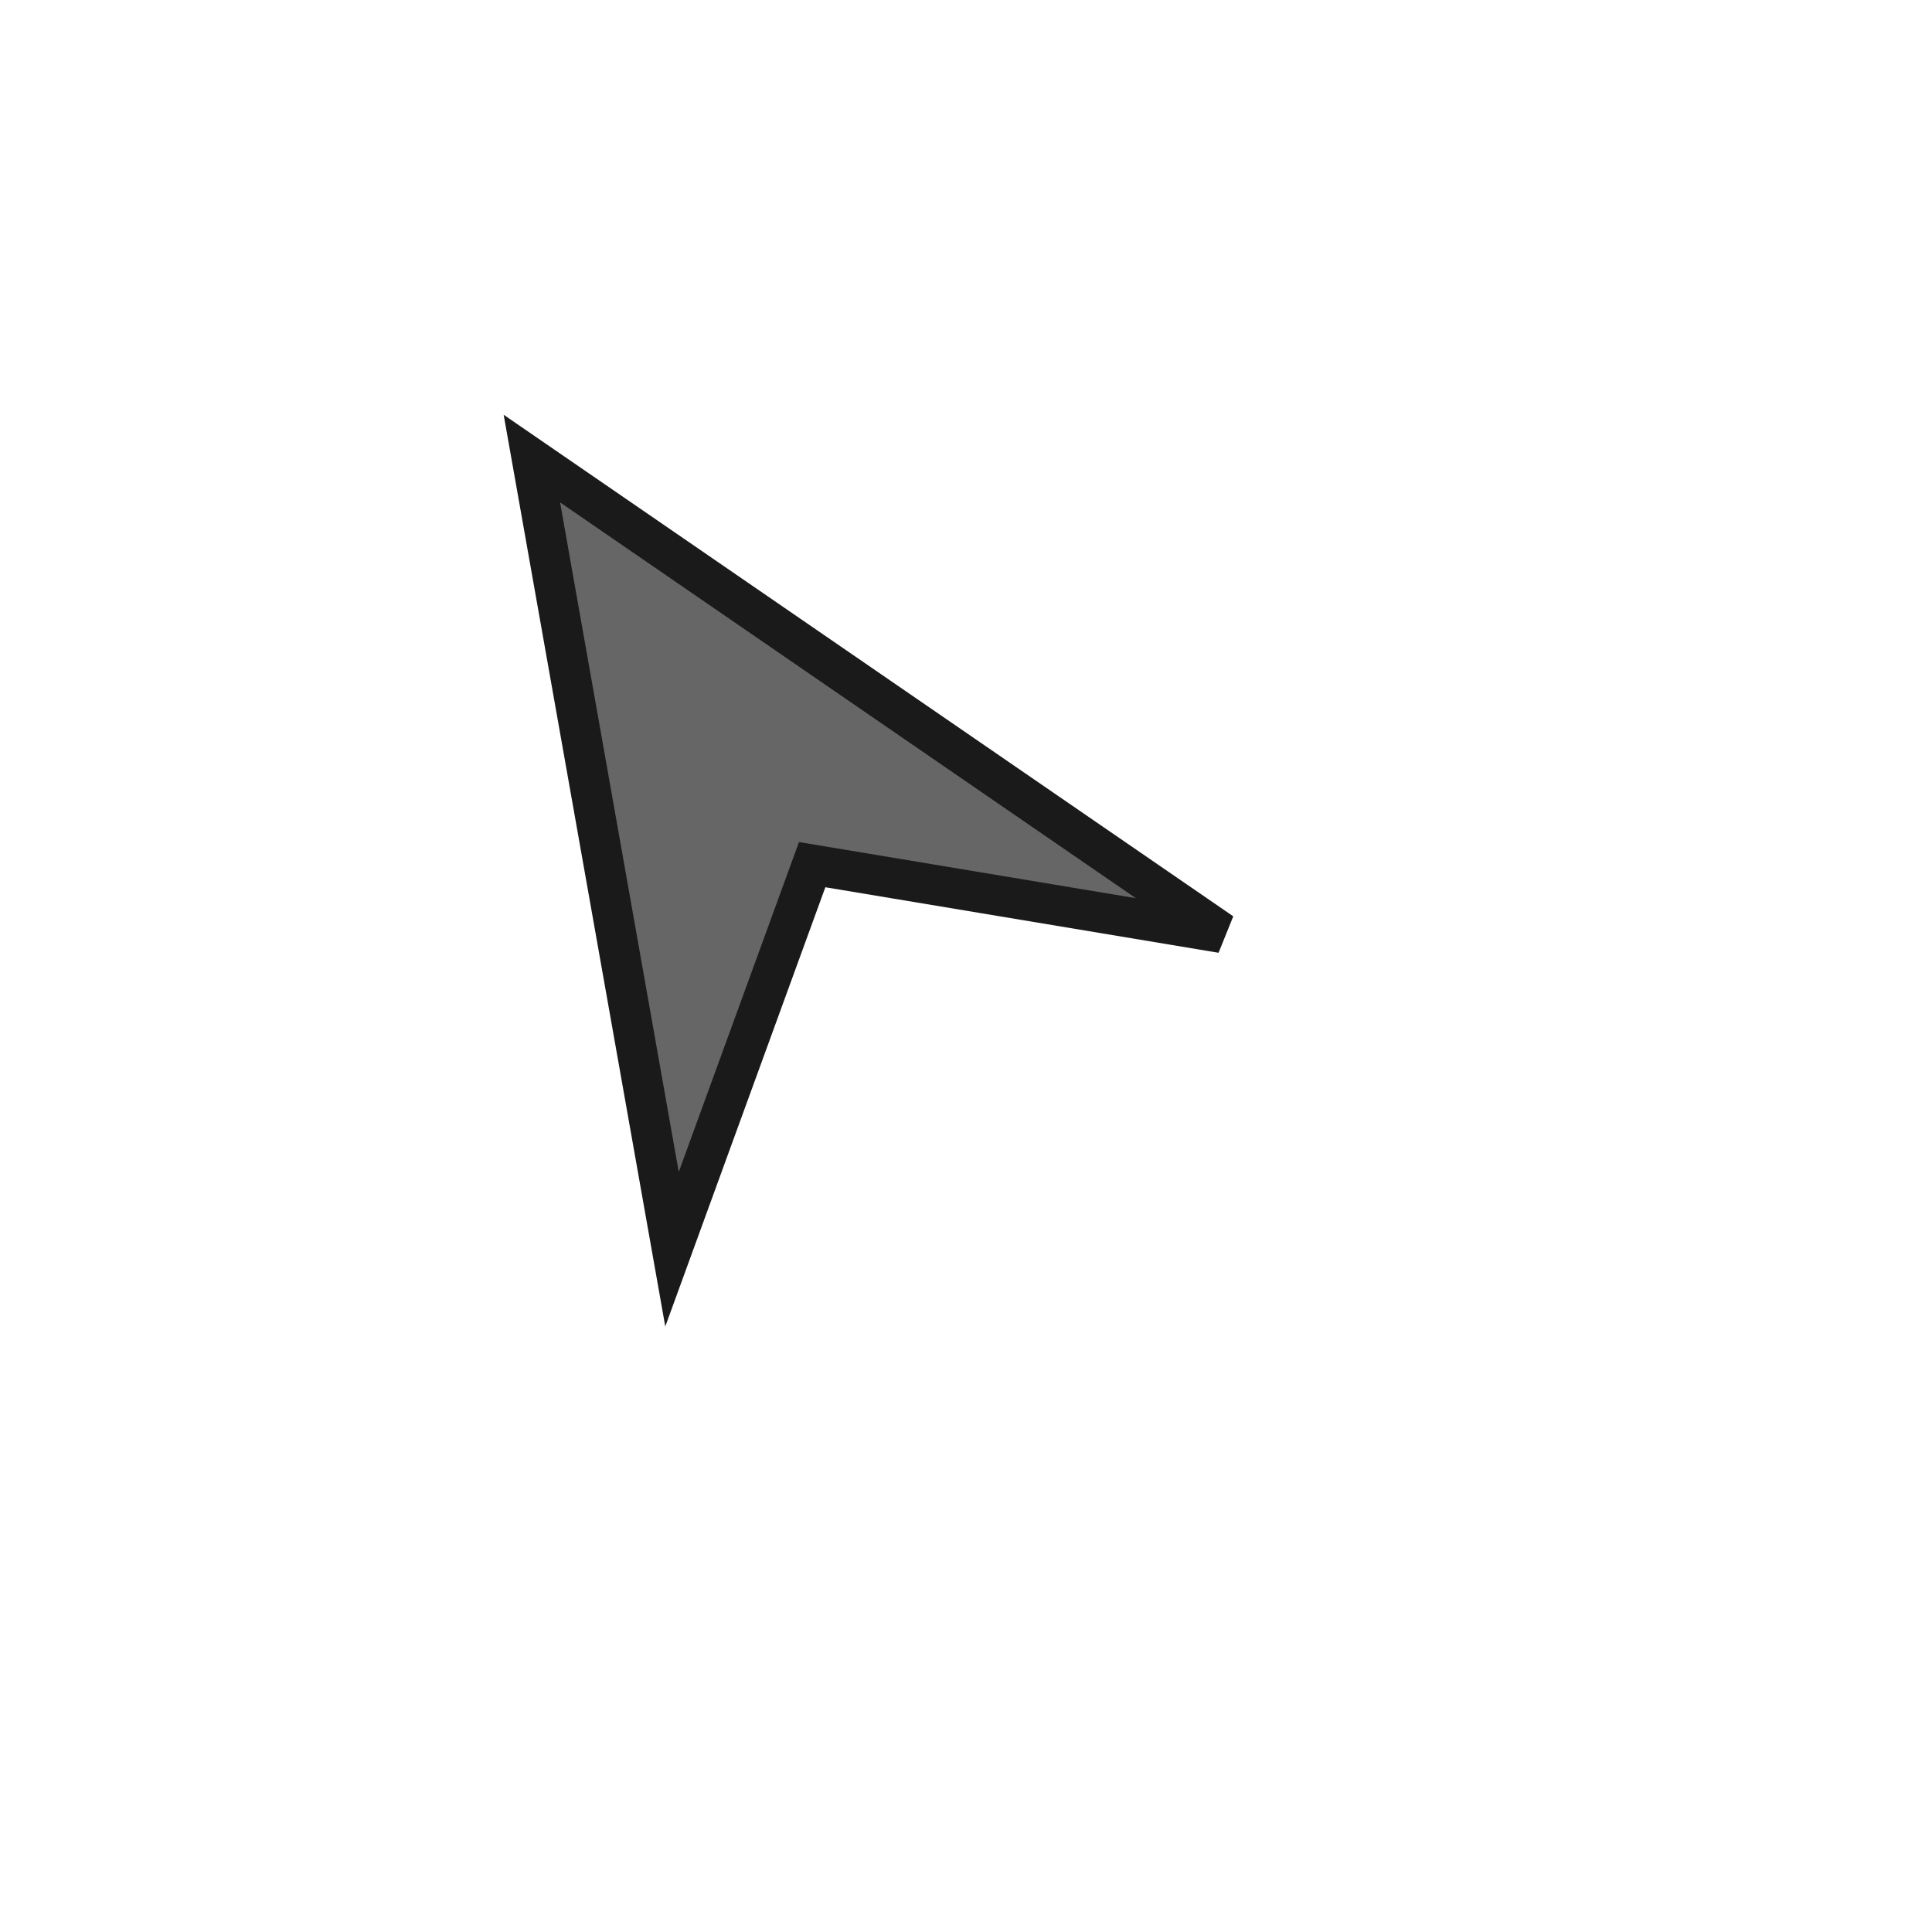
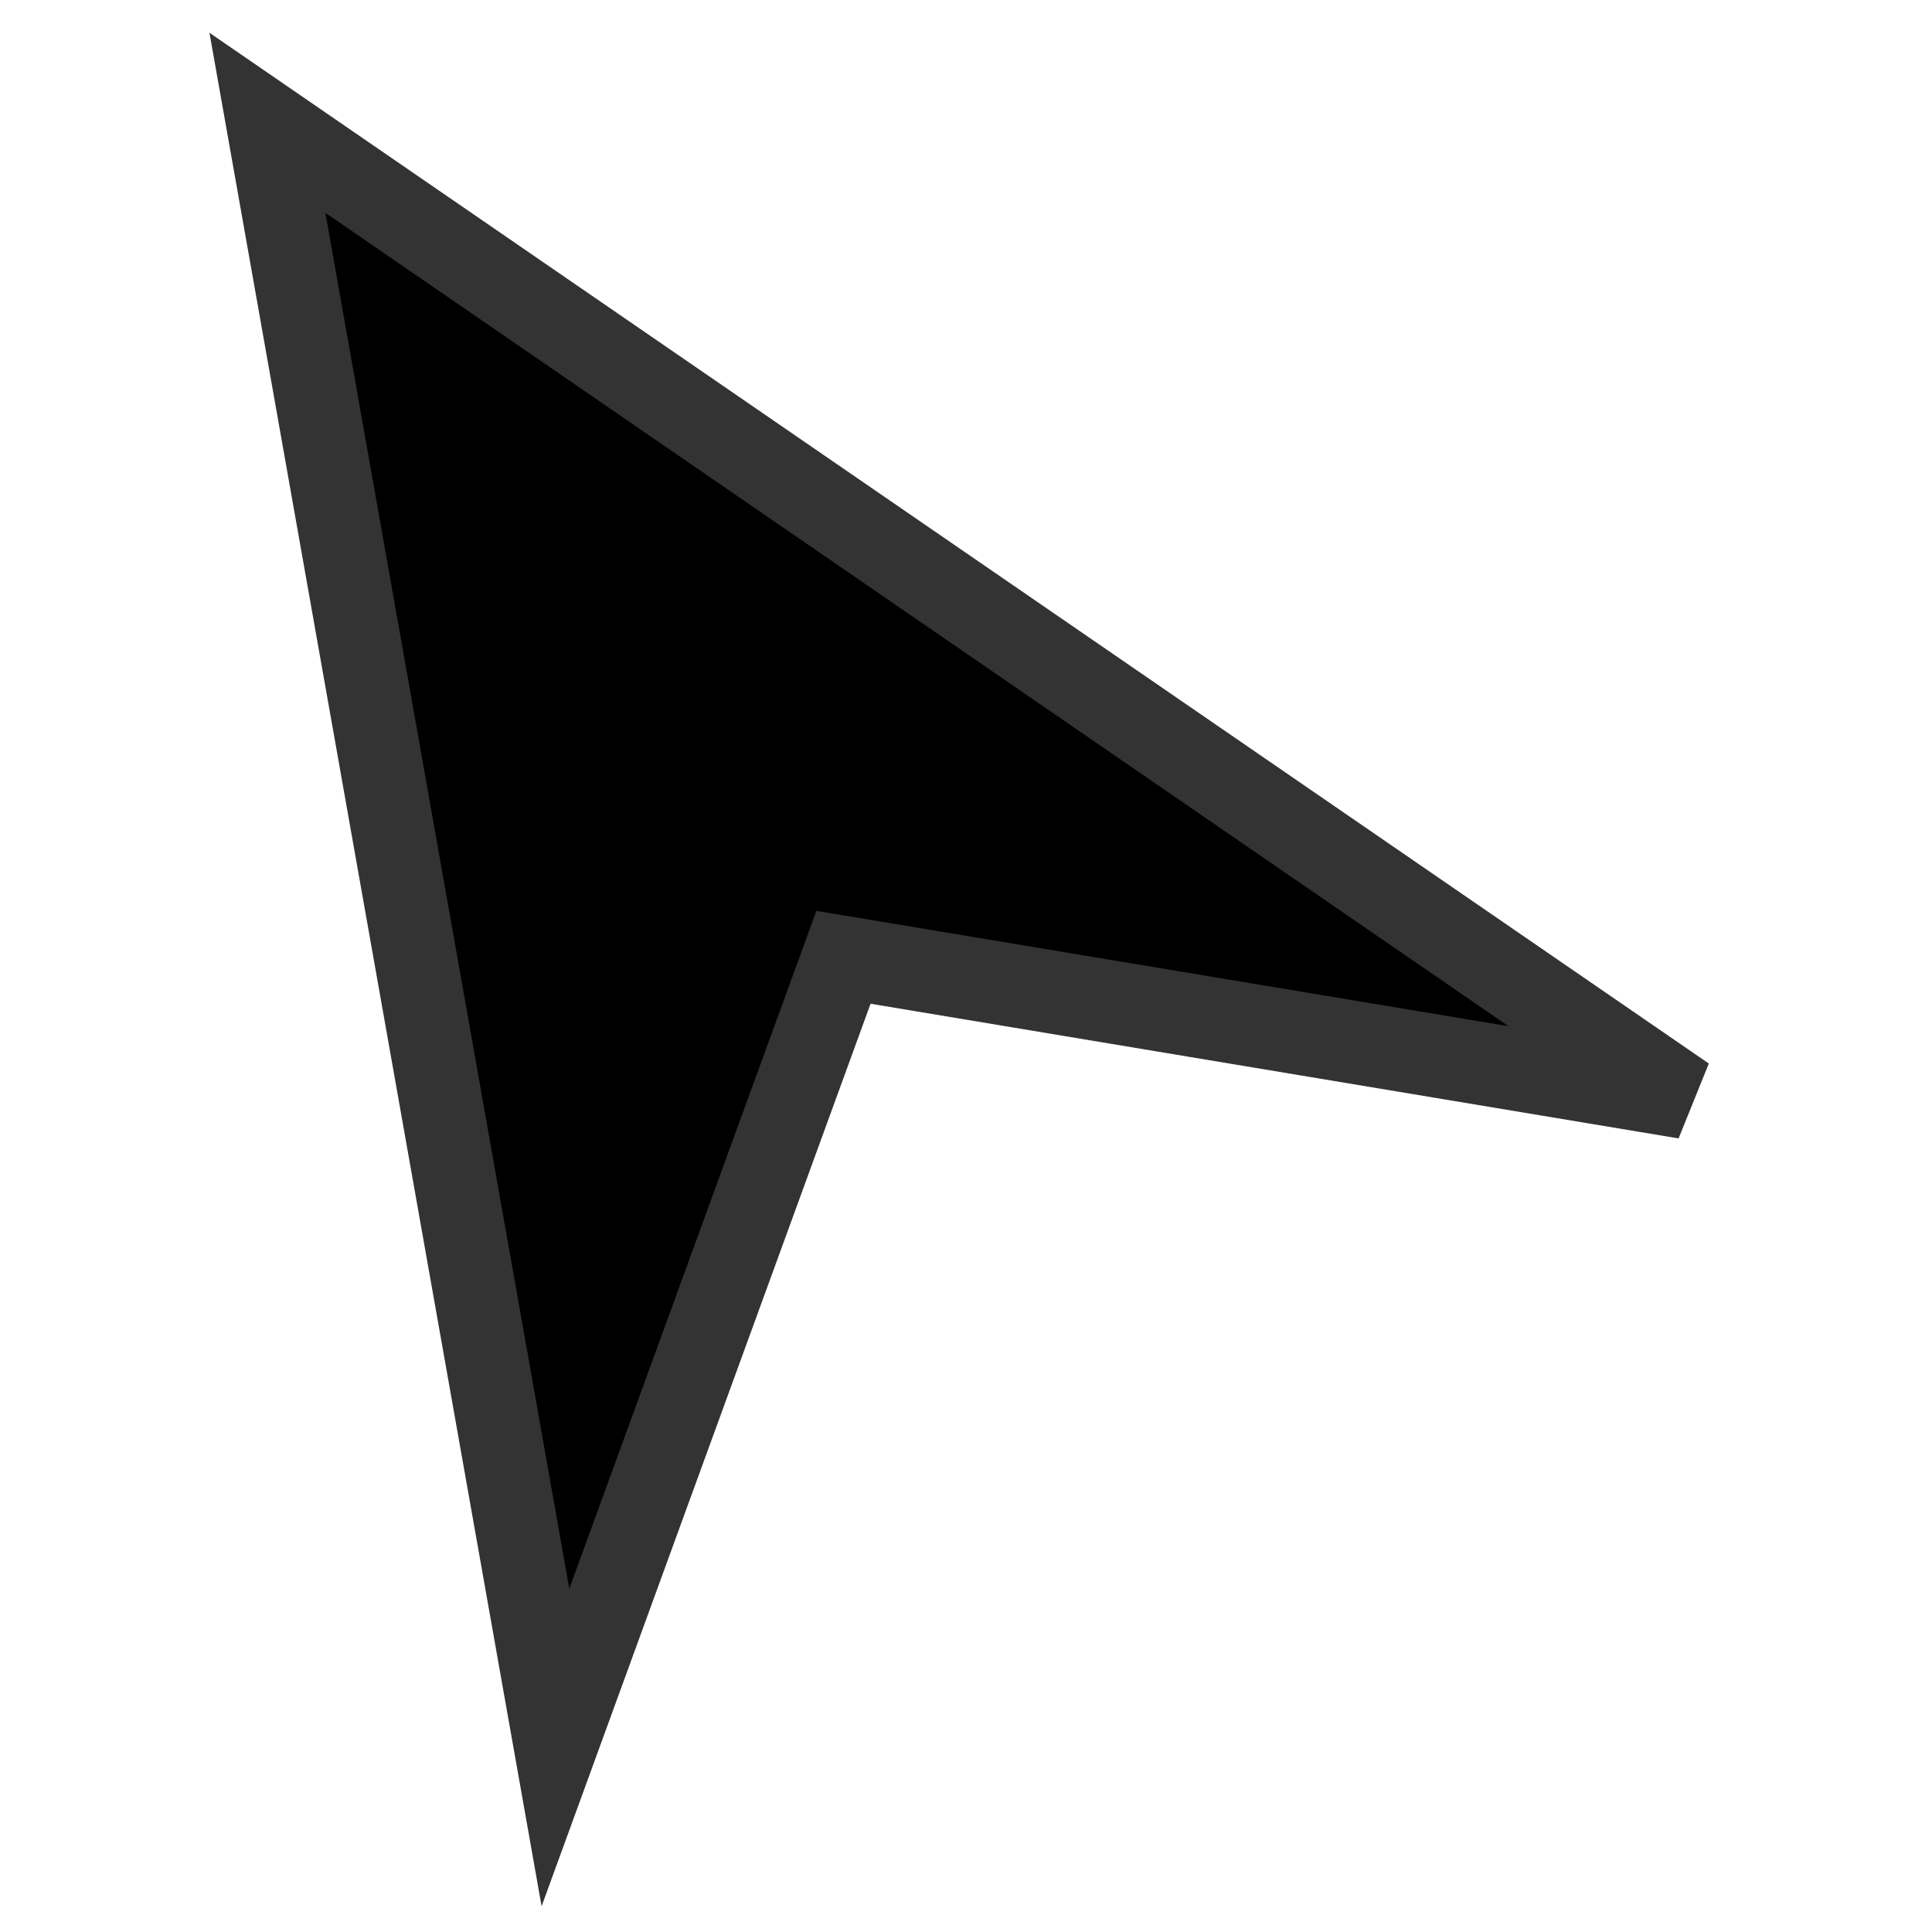
<svg xmlns="http://www.w3.org/2000/svg" width="48" height="48" viewBox="0 0 48 48" id="svg2" version="1.1">
  <defs id="defs4">
    <marker orient="auto" refY="0" refX="0" id="marker4447" style="overflow:visible">
      <path id="path4449" d="M 0,0 5,-5 -12.5,0 5,5 0,0 Z" style="fill:#cccccc;fill-opacity:1;fill-rule:evenodd;stroke:none;stroke-width:1pt;stroke-opacity:1" transform="matrix(0.8,0,0,0.8,10,0)" />
    </marker>
    <marker orient="auto" refY="0" refX="0" id="marker4425" style="overflow:visible">
      <path id="path4427" d="M 0,0 5,-5 -12.5,0 5,5 0,0 Z" style="fill:#cccccc;fill-opacity:1;fill-rule:evenodd;stroke:none;stroke-width:1pt;stroke-opacity:1" transform="matrix(0.8,0,0,0.8,10,0)" />
    </marker>
    <marker orient="auto" refY="0" refX="0" id="Arrow1Lstart" style="overflow:visible">
      <path id="path4155" d="M 0,0 5,-5 -12.5,0 5,5 0,0 Z" style="fill:#cccccc;fill-opacity:1;fill-rule:evenodd;stroke:none;stroke-width:1pt;stroke-opacity:1" transform="matrix(0.8,0,0,0.8,10,0)" />
    </marker>
  </defs>
  <g id="layer1" transform="translate(0,-1004.362)">
-     <path style="fill:#666666;fill-rule:evenodd;stroke:#1a1a1a;stroke-width:1px;stroke-linecap:butt;stroke-linejoin:miter;stroke-opacity:1" d="m 13.214,1015.755 3.482,19.643 3.482,-9.554 10.179,1.696 z" id="path840" />
+     <path style="fill:#000000;fill-rule:evenodd;stroke:#333333;stroke-width:2.055px;stroke-linecap:butt;stroke-linejoin:miter;stroke-opacity:1" d="m 6.644,1007.413 7.156,40.365 7.156,-19.632 20.917,3.486 z" id="path840" />
  </g>
</svg>
